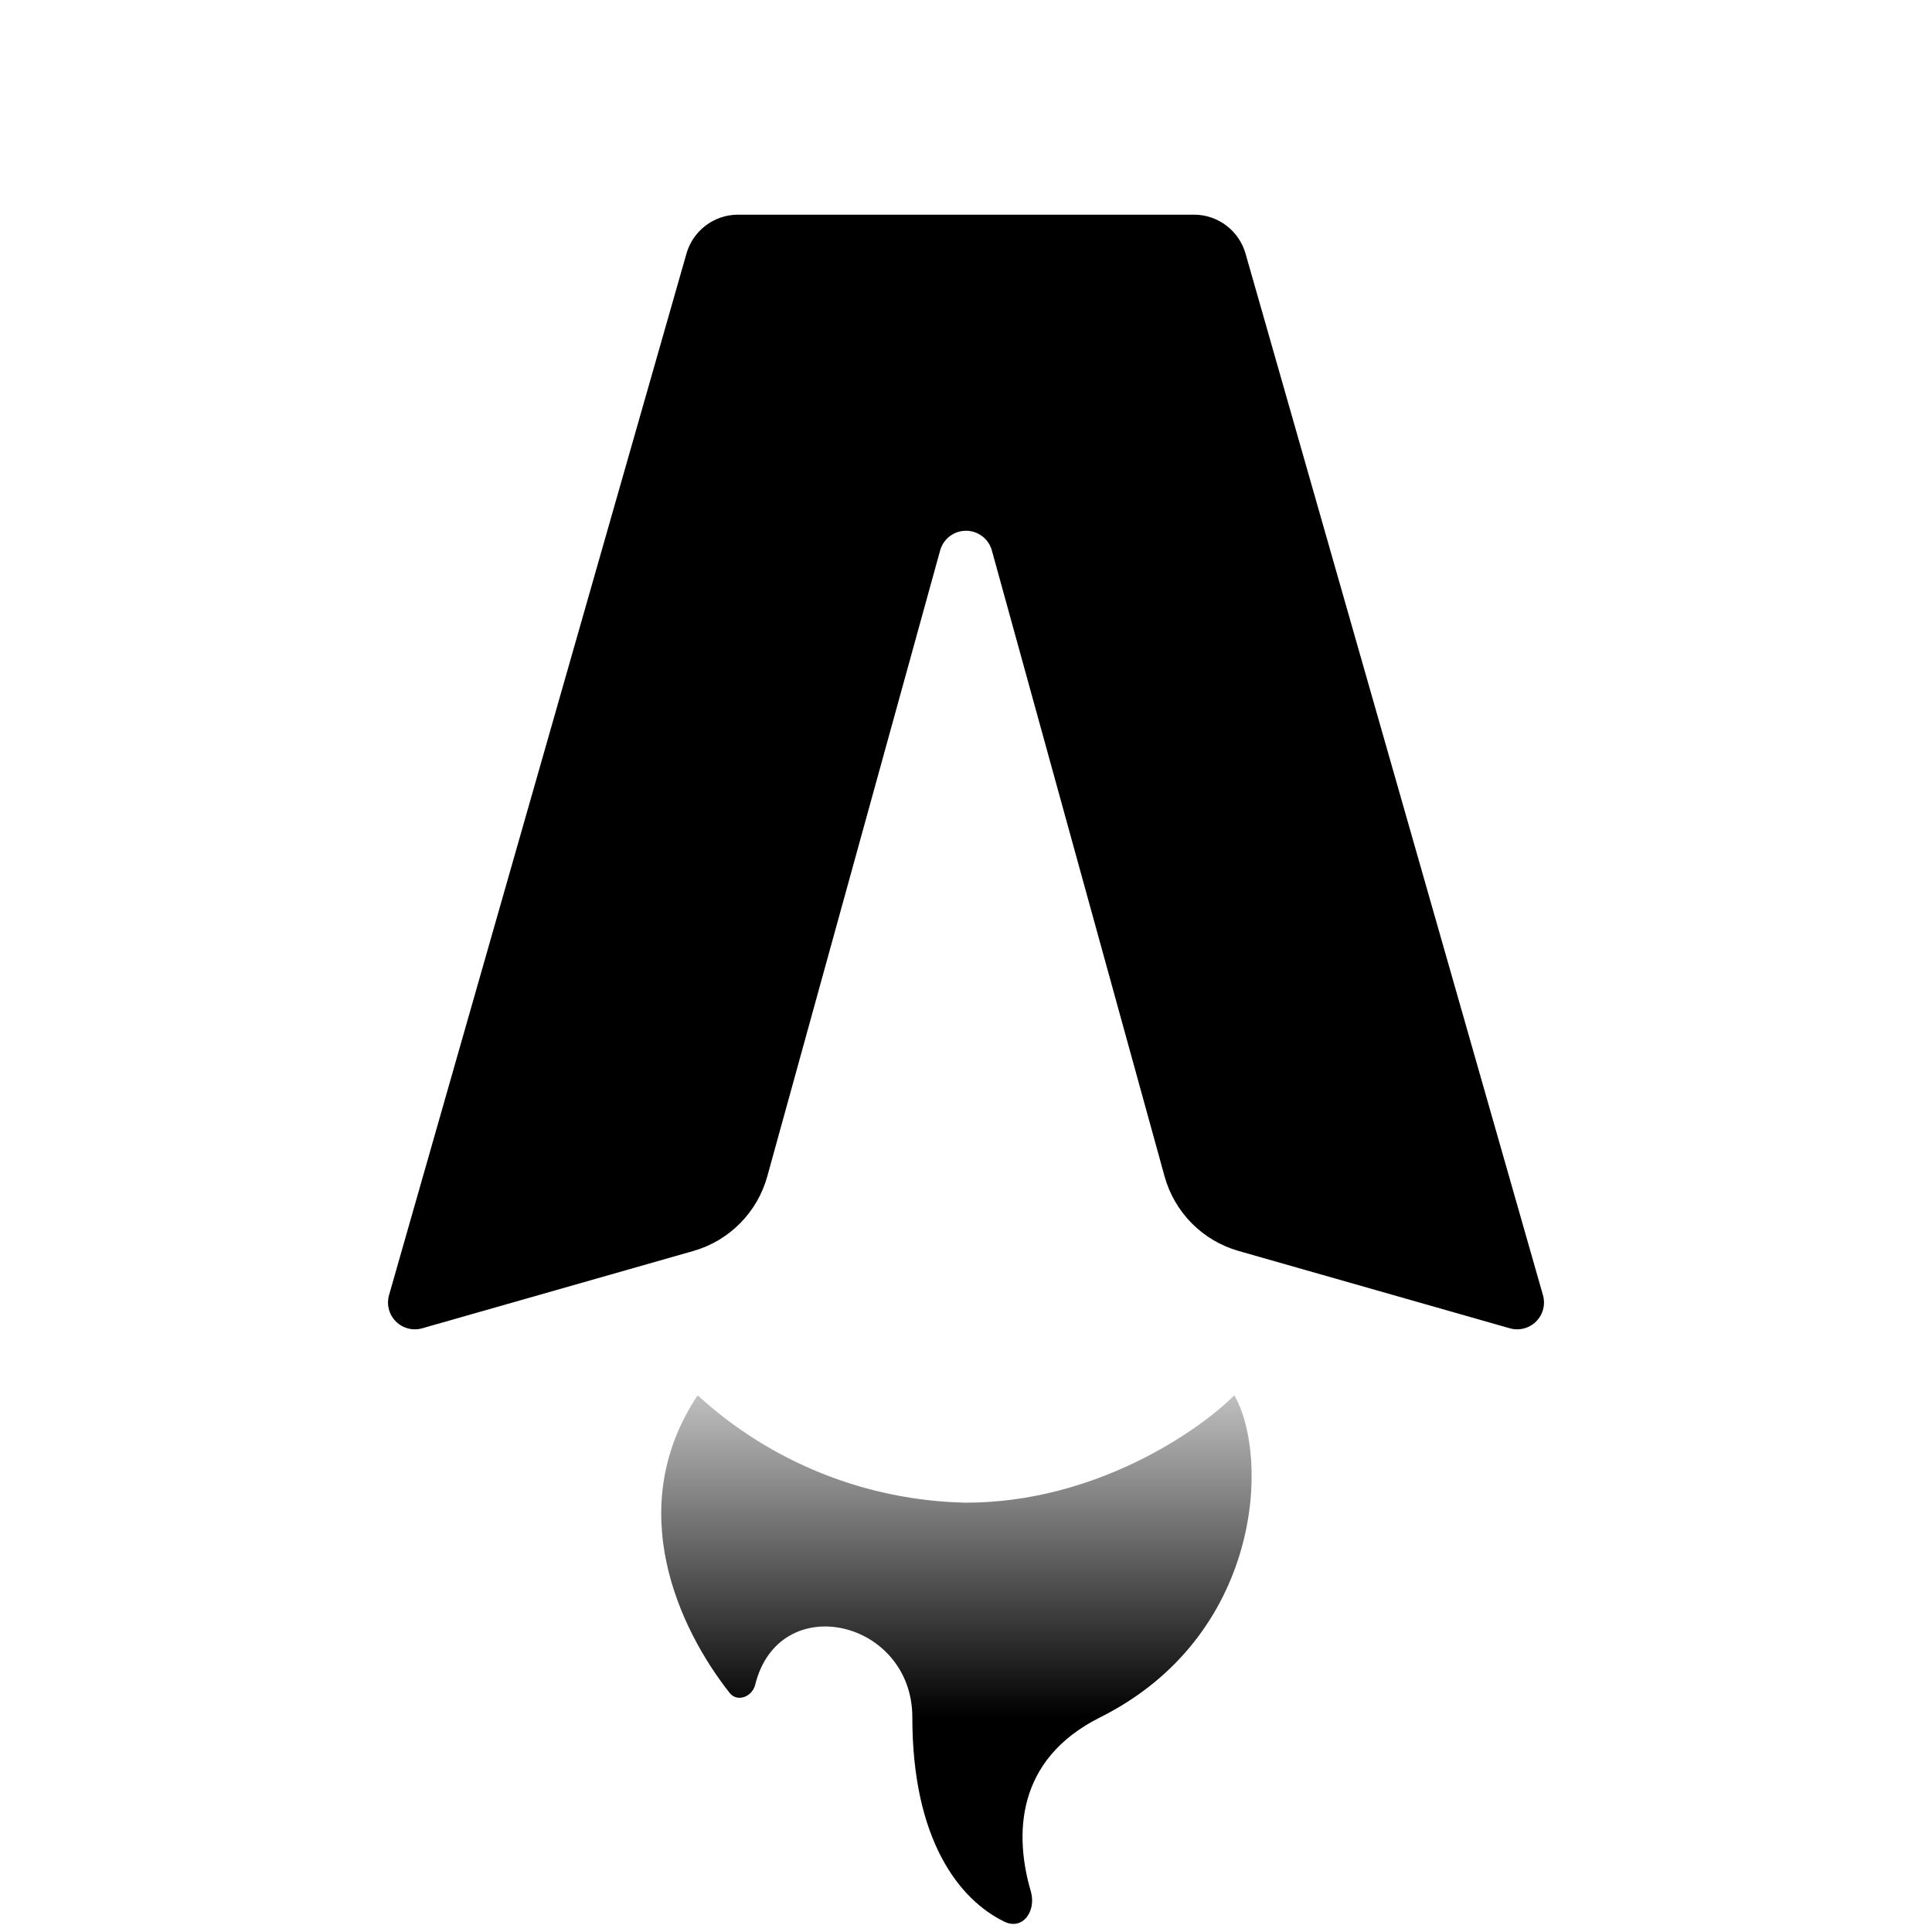
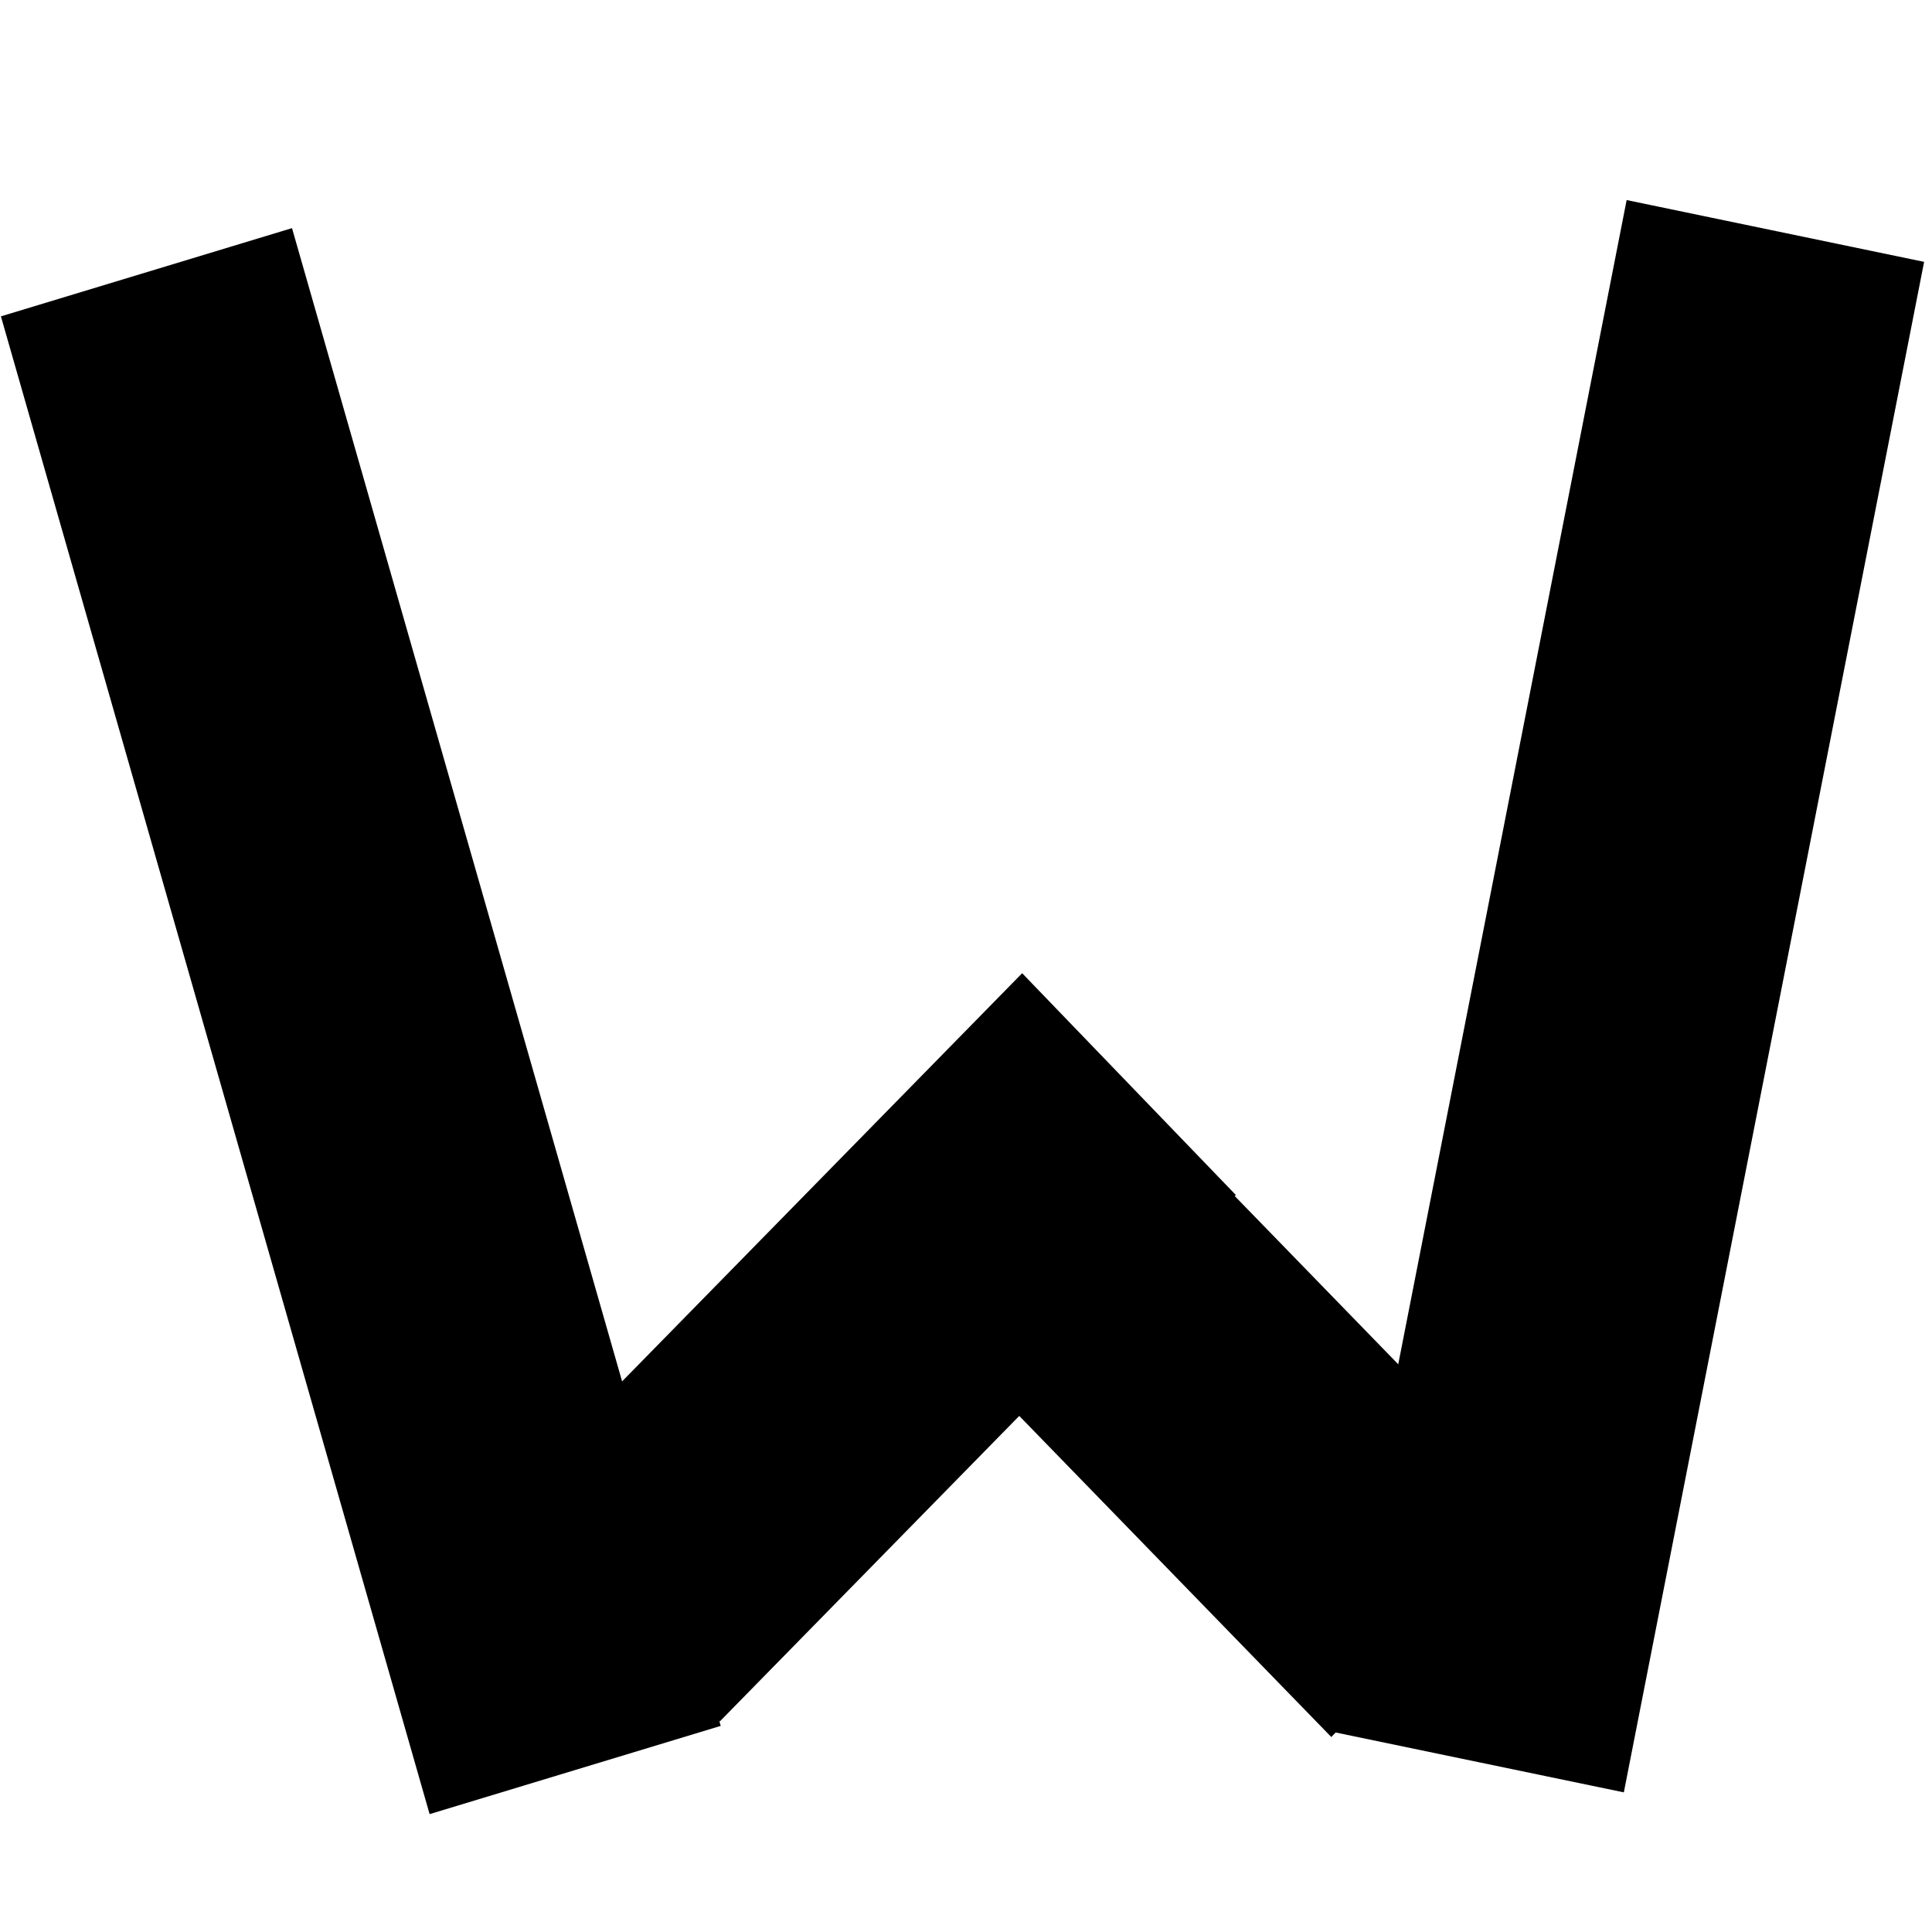
- <svg xmlns="http://www.w3.org/2000/svg" fill="none" viewBox="0 0 36 36">
-   <path fill="#000" d="M22.25 4h-8.5a1 1 0 0 0-.96.73l-5.54 19.4a.5.5 0 0 0 .62.62l5.05-1.44a2 2 0 0 0 1.38-1.4l3.22-11.66a.5.5 0 0 1 .96 0l3.22 11.67a2 2 0 0 0 1.38 1.39l5.05 1.44a.5.5 0 0 0 .62-.62l-5.54-19.4a1 1 0 0 0-.96-.73Z" />
-   <path fill="url(#gradient)" d="M18 28a7.63 7.63 0 0 1-5-2c-1.4 2.1-.35 4.35.6 5.55.14.17.41.07.47-.15.44-1.8 2.93-1.22 2.93.6 0 2.28.87 3.4 1.72 3.81.34.16.59-.2.49-.56-.31-1.05-.29-2.46 1.29-3.25 3-1.5 3.17-4.83 2.5-6-.67.67-2.6 2-5 2Z" />
-   <defs>
-     <linearGradient id="gradient" x1="16" x2="16" y1="32" y2="24" gradientUnits="userSpaceOnUse">
-       <stop stop-color="#000" />
-       <stop offset="1" stop-color="#000" stop-opacity="0" />
-     </linearGradient>
-   </defs>
-   <style>
-     @media (prefers-color-scheme:dark){:root{filter:invert(100%)}}
-   </style>
+ <svg xmlns="http://www.w3.org/2000/svg" width="800" height="800">
+   <g>
+     <g id="svg_10">
+       <rect transform="matrix(1.43496 -0.434942 0.422661 1.47665 -207.728 26.9423)" id="svg_3" height="420" width="84" y="104.148" x="114.349" fill="#000" />
+       <rect transform="matrix(1.05324 1.09315 -1.06229 1.08384 644.413 -245.334)" id="svg_5" height="201.151" width="84" y="401.513" x="194.981" fill="#000" />
+       <rect transform="matrix(1.05777 -1.0885 1.05777 1.0885 -389.585 613.963)" id="svg_6" height="201.151" width="84" y="291.944" x="396.362" fill="#000" />
+       <rect transform="matrix(-1.46633 -0.304638 0.296037 -1.50893 1493.25 1320.83)" id="svg_7" height="420" width="84" y="259.873" x="612.267" fill="#000" />
+     </g>
+   </g>
</svg>
